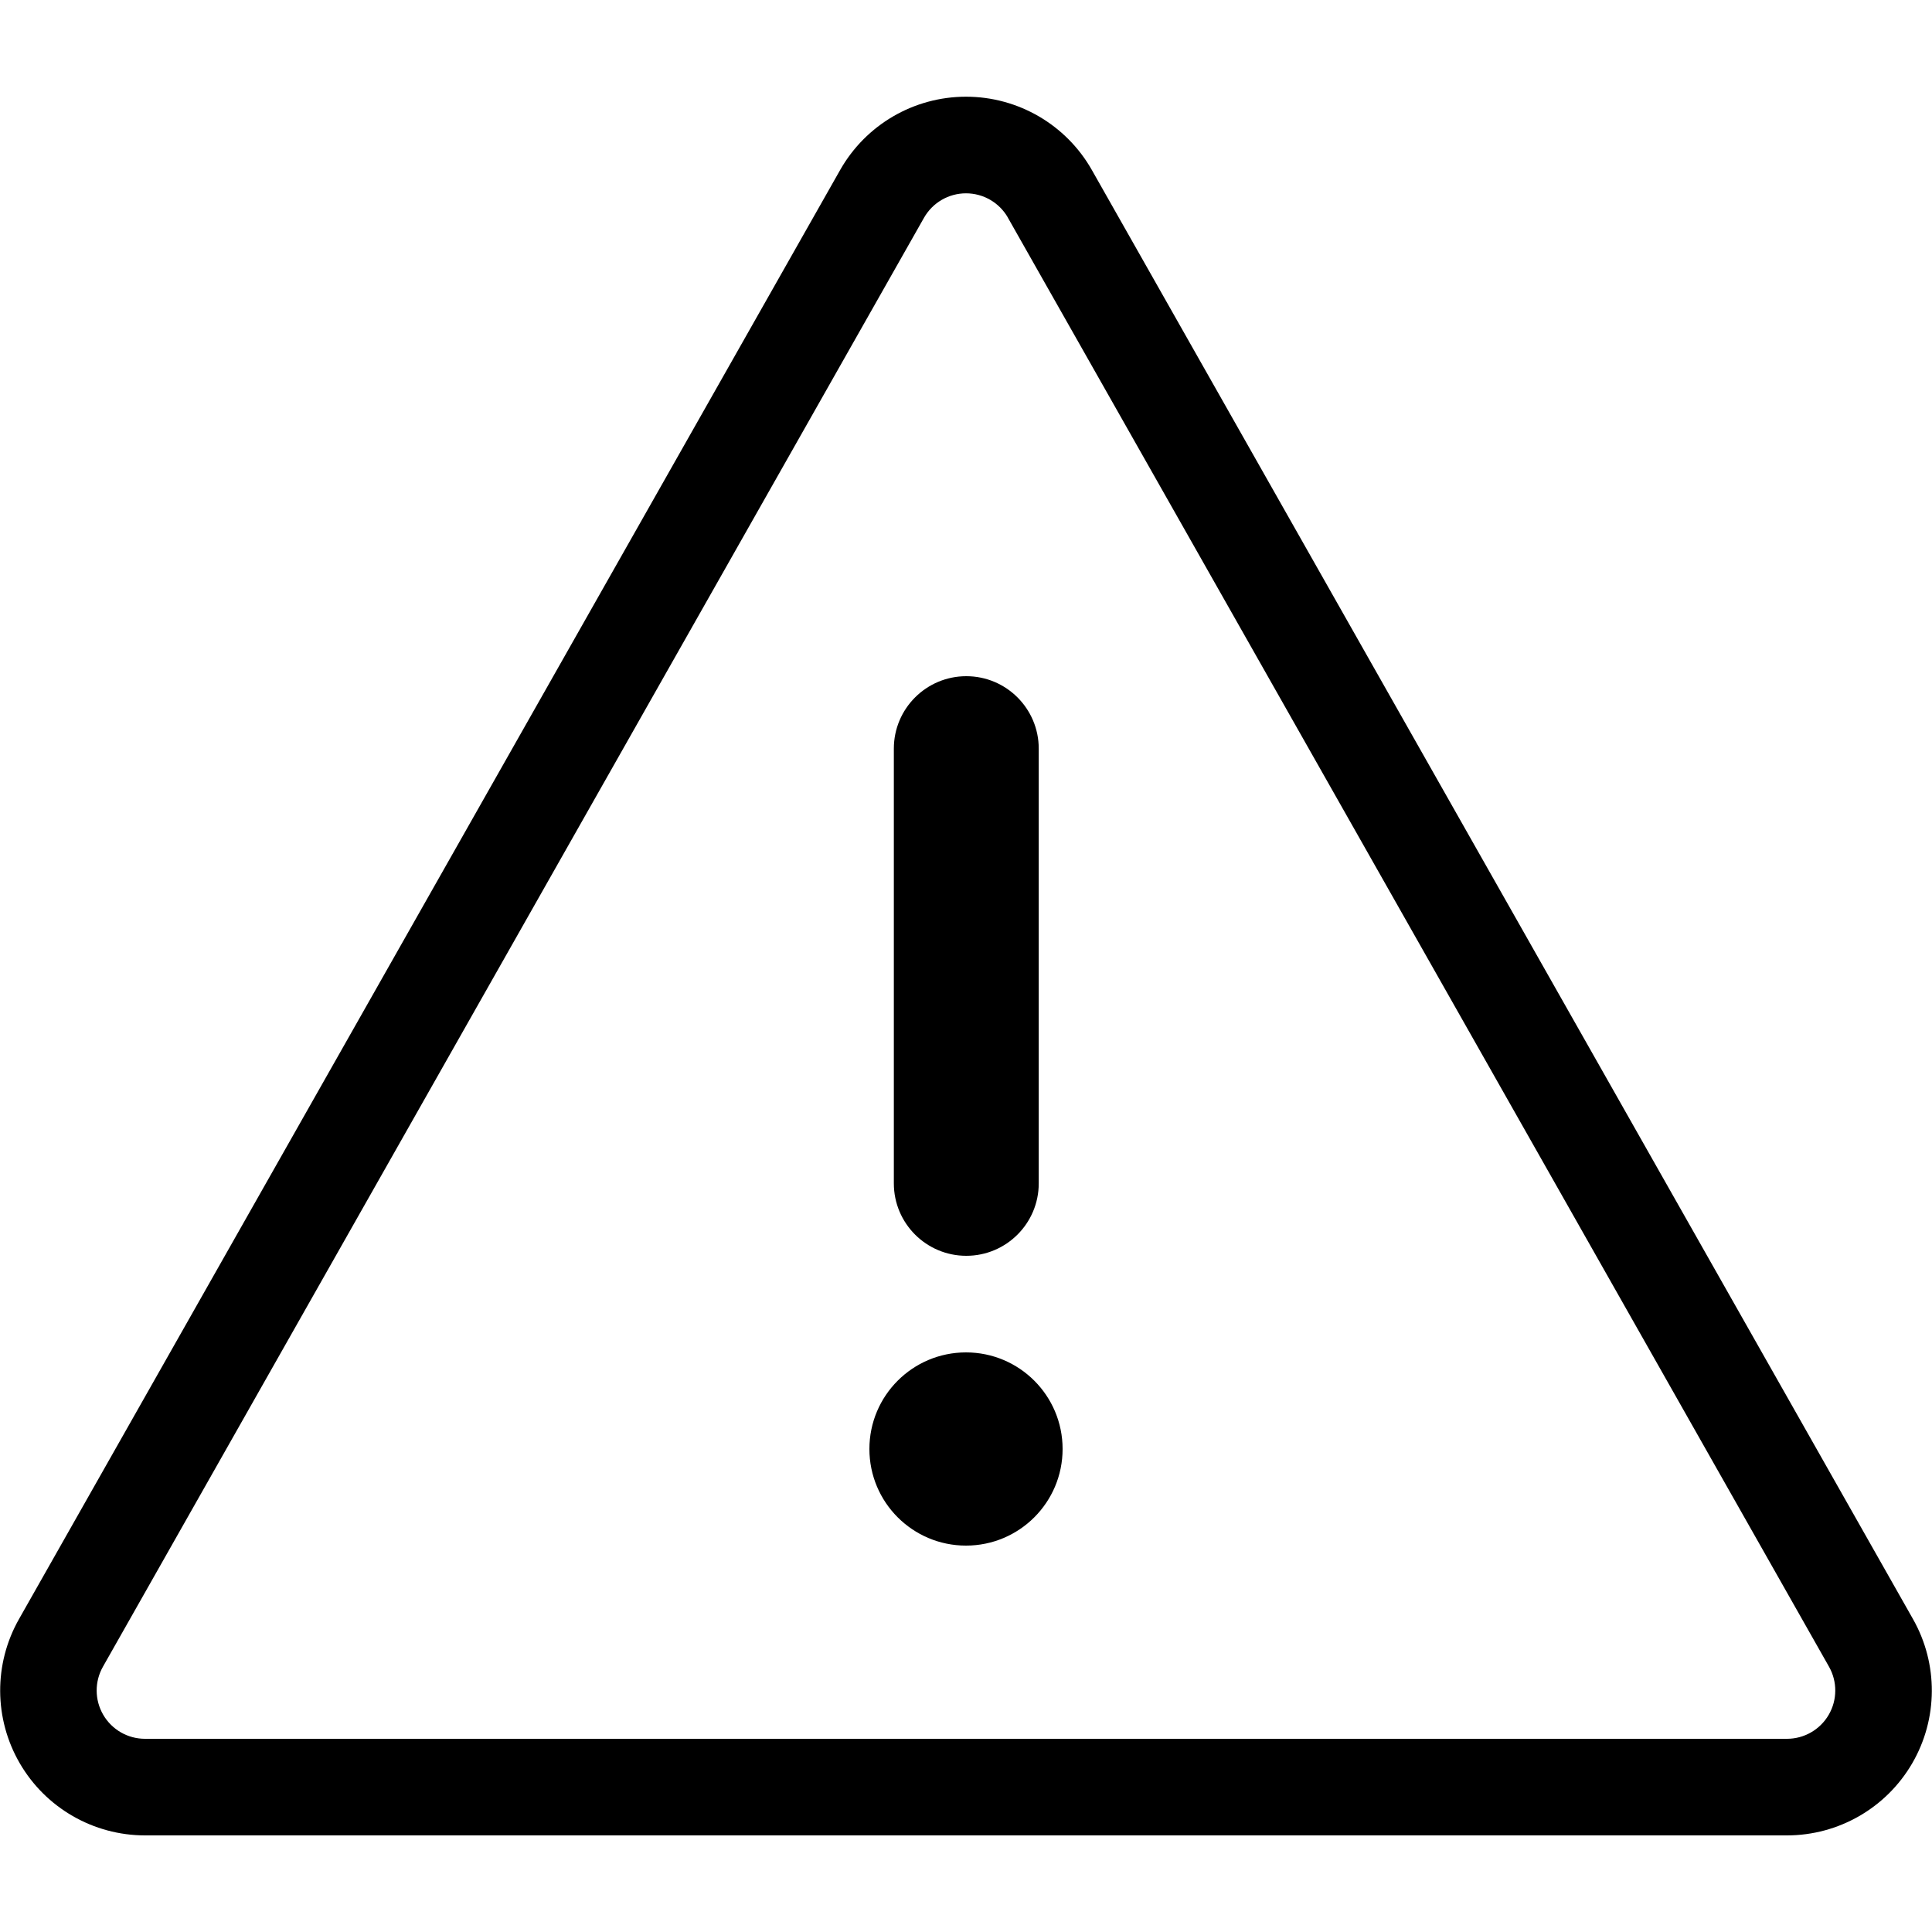
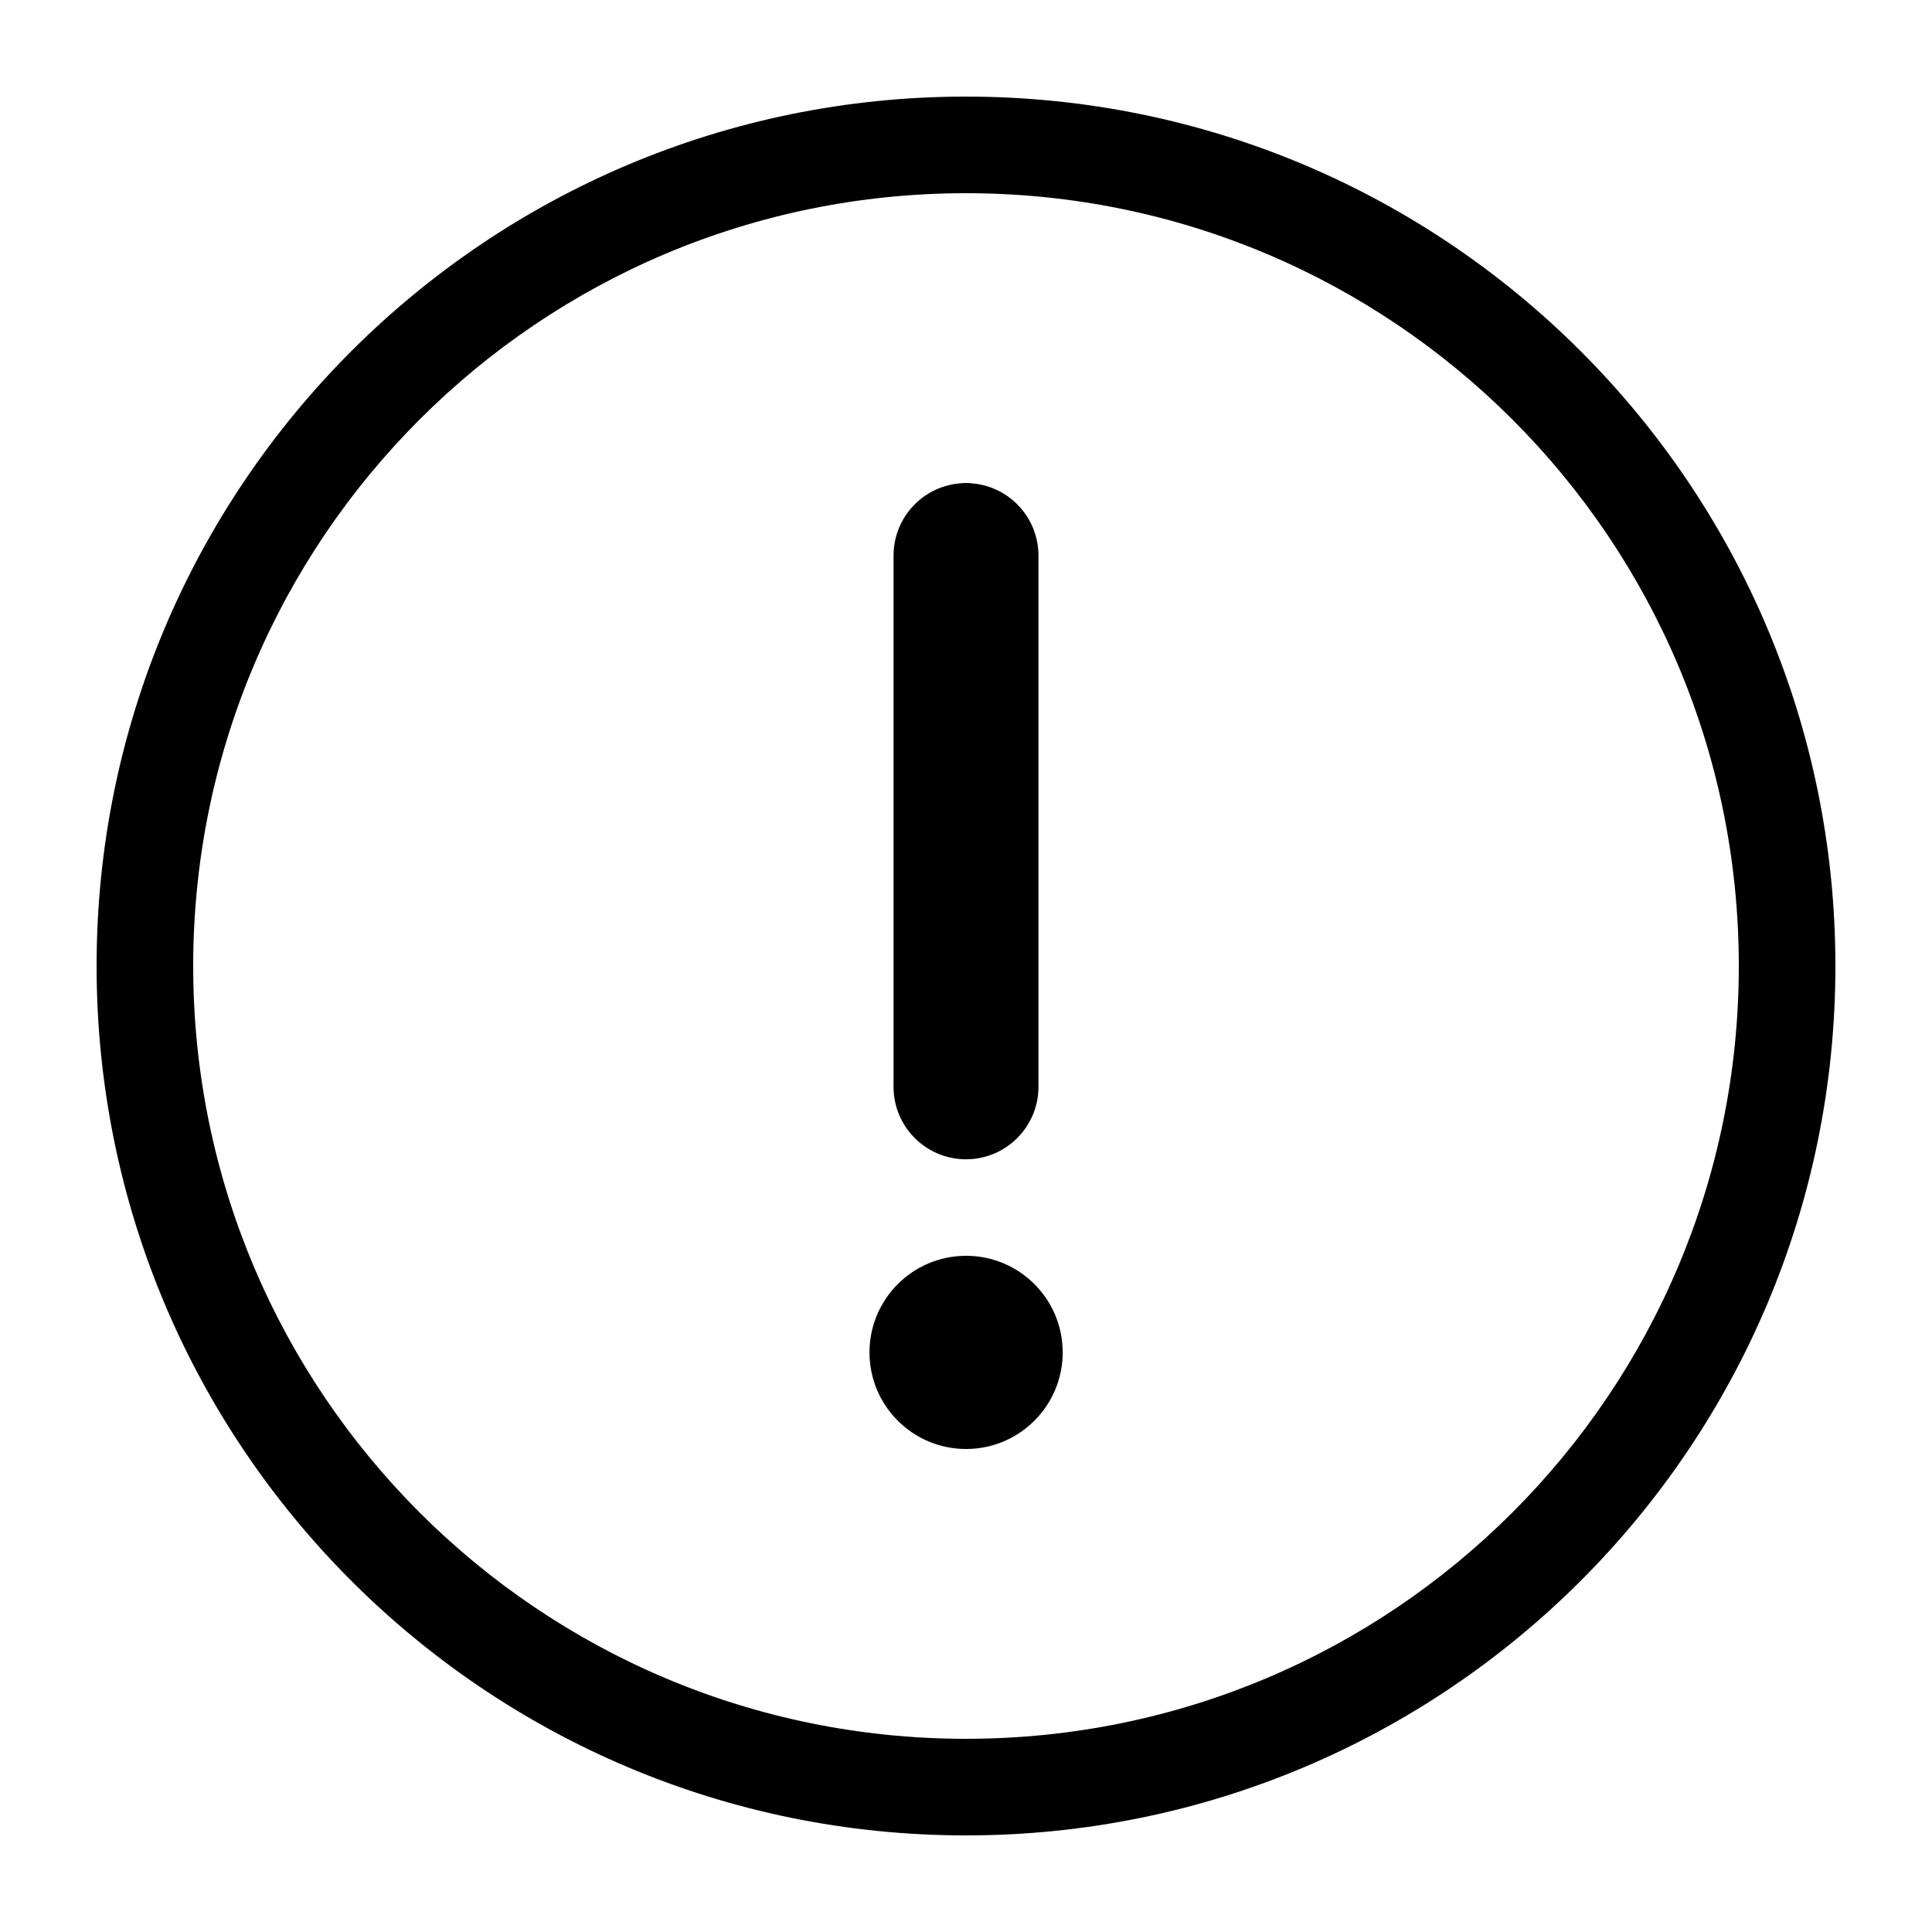
<svg xmlns="http://www.w3.org/2000/svg" fill="currentColor" viewBox="0 0 20 20">
-   <path fill-rule="evenodd" d="M10.434 2.253a.5.5 0 0 0-.868 0l-8.5 15a.5.5 0 0 0 .435.747h16.998a.5.5 0 0 0 .435-.746l-8.5-15ZM8.697 1.76a1.498 1.498 0 0 1 2.606 0l8.5 15A1.5 1.5 0 0 1 18.499 19H1.501a1.5 1.5 0 0 1-1.304-2.24l8.5-15ZM10.003 7a.75.75 0 0 1 .75.75v4.5a.75.75 0 0 1-1.5 0v-4.5a.75.75 0 0 1 .75-.75ZM10 16a1 1 0 1 0 0-2 1 1 0 0 0 0 2Z" clip-rule="evenodd" />
+   <path fill-rule="evenodd" d="M2 10a8 8 0 1 1 16 0 8 8 0 0 1-16 0Zm8-9a9 9 0 1 0 0 18 9 9 0 0 0 0-18Zm.066 4.004a.505.505 0 0 0-.132 0 .75.75 0 0 0-.684.747v5.5a.75.75 0 0 0 1.5 0v-5.5a.75.75 0 0 0-.684-.747ZM10.002 15A1 1 0 1 0 10 15" clip-rule="evenodd" />
</svg>
